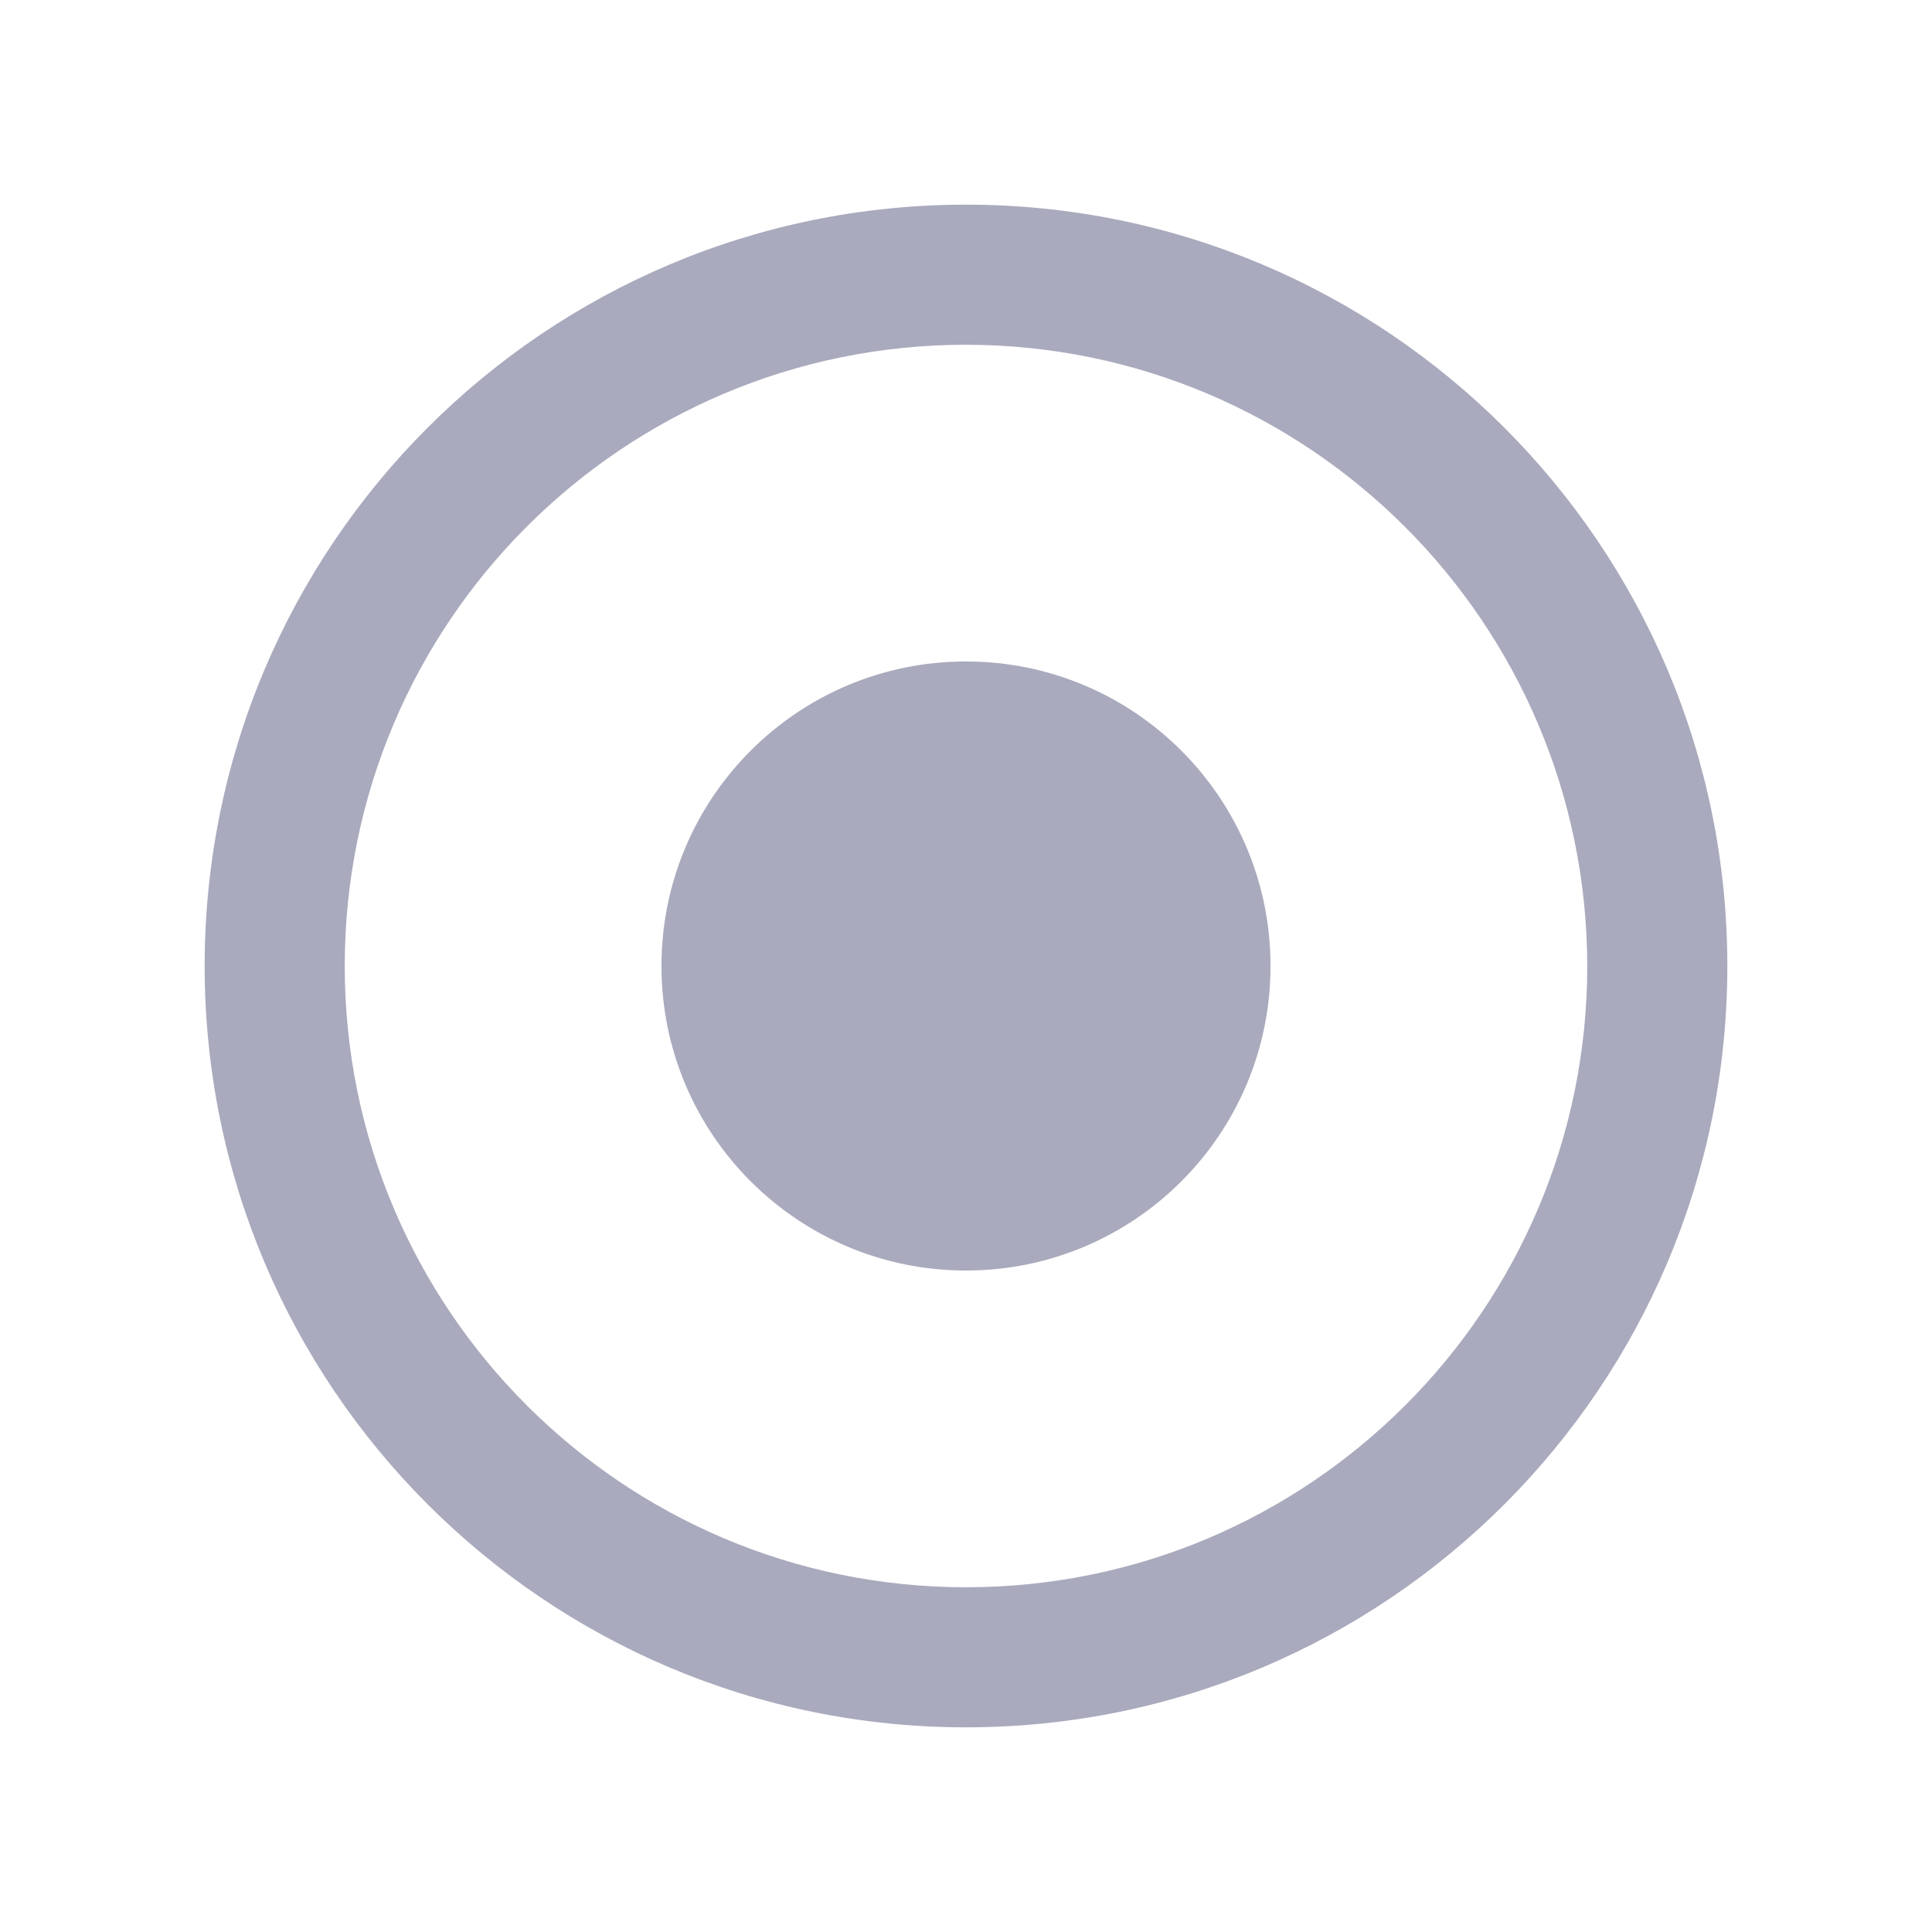
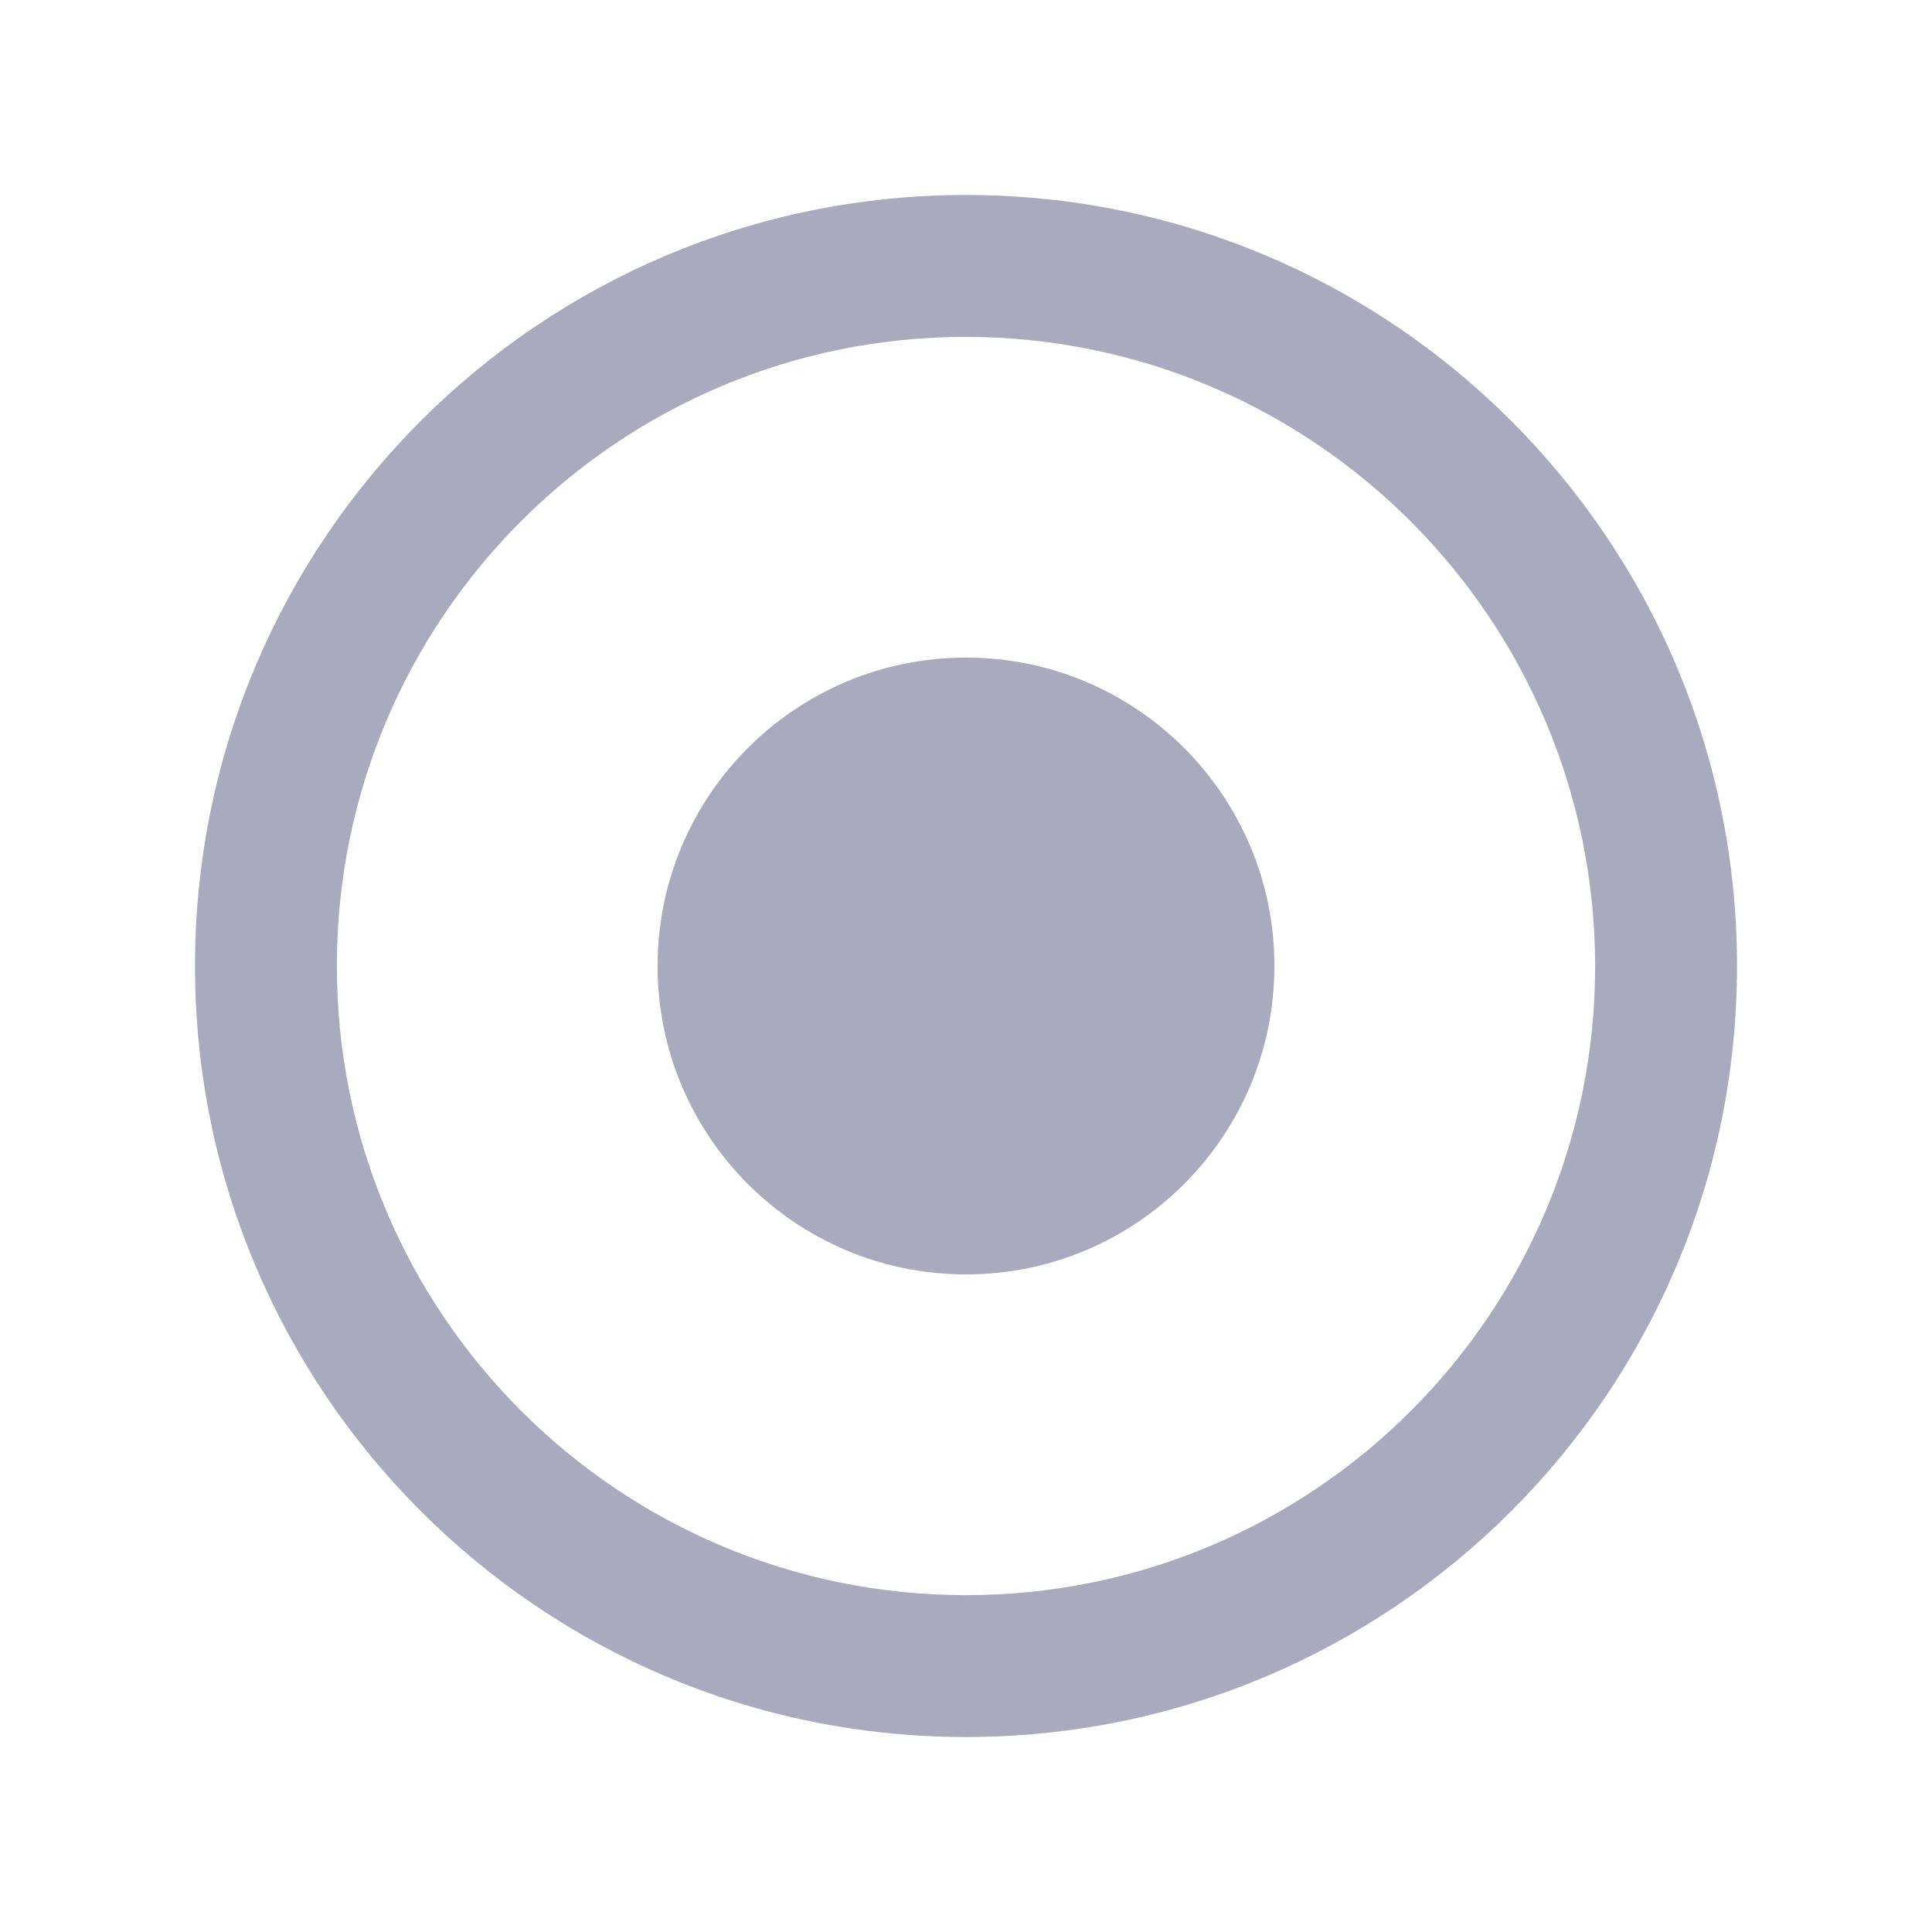
- <svg xmlns="http://www.w3.org/2000/svg" xmlns:xlink="http://www.w3.org/1999/xlink" version="1.1" id="Capa_1" x="0px" y="0px" viewBox="0 0 426.667 426.667" style="enable-background:new 0 0 426.667 426.667;" xml:space="preserve">
+ <svg xmlns="http://www.w3.org/2000/svg" xmlns:xlink="http://www.w3.org/1999/xlink" version="1.1" id="Capa_1" x="0px" y="0px" viewBox="0 0 32 32" xml:space="preserve" width="32" height="32">
  <defs id="defs53">
    <linearGradient id="linearGradient4595">
      <stop style="stop-color:#000000;stop-opacity:1;" offset="0" id="stop4591" />
      <stop style="stop-color:#000000;stop-opacity:0;" offset="1" id="stop4593" />
    </linearGradient>
    <linearGradient xlink:href="#linearGradient4595" id="linearGradient4597" x1="0" y1="213.333" x2="426.666" y2="213.333" gradientUnits="userSpaceOnUse" />
  </defs>
-   <g id="g4589" transform="matrix(0.7881351,0,0,0.7881351,45.19827,45.19827)" style="fill-opacity:1;fill:#aaaabe">
-     <g id="g6" style="fill-opacity:1;fill:#aaaabe">
-       <g id="g4" style="fill-opacity:1;fill:#aaaabe">
-         <path id="path2" d="M 213.333,0 C 95.513,0 0,95.513 0,213.333 c 0,117.82 95.513,213.333 213.333,213.333 117.82,0 213.333,-95.513 213.333,-213.333 C 426.666,95.513 331.154,0 213.333,0 Z m 0,387.413 c -96.142,0 -174.08,-77.938 -174.08,-174.08 0,-96.142 77.938,-174.08 174.08,-174.08 96.093,0.118 173.962,77.987 174.08,174.08 0,96.142 -77.938,174.08 -174.08,174.08 z" style="fill-opacity:1;fill:#aaaabe" />
+   <g id="g4589" transform="matrix(0.05986071,0,0,0.05986071,3.229735,3.229735)" style="fill:#aaaabe;fill-opacity:1">
+     <g id="g6" style="fill:#aaaabe;fill-opacity:1">
+       <g id="g4" style="fill:#aaaabe;fill-opacity:1">
+         <path id="path2" d="M 213.333,0 C 95.513,0 0,95.513 0,213.333 c 0,117.82 95.513,213.333 213.333,213.333 117.82,0 213.333,-95.513 213.333,-213.333 C 426.666,95.513 331.154,0 213.333,0 Z m 0,387.413 c -96.142,0 -174.08,-77.938 -174.08,-174.08 0,-96.142 77.938,-174.08 174.08,-174.08 96.093,0.118 173.962,77.987 174.08,174.08 0,96.142 -77.938,174.08 -174.08,174.08 z" style="fill:#aaaabe;fill-opacity:1" />
      </g>
    </g>
-     <g id="g12" style="fill-opacity:1;fill:#aaaabe">
-       <g id="g10" style="fill-opacity:1;fill:#aaaabe">
-         <circle id="circle8" r="64" cy="213.333" cx="213.333" style="fill-opacity:1;fill:#aaaabe" />
+     <g id="g12" style="fill:#aaaabe;fill-opacity:1">
+       <g id="g10" style="fill:#aaaabe;fill-opacity:1">
+         <circle id="circle8" r="64" cy="213.333" cx="213.333" style="fill:#aaaabe;fill-opacity:1" />
      </g>
    </g>
-     <g id="g18" style="fill-opacity:1;fill:#aaaabe">
-       <g id="g16" style="fill-opacity:1;fill:#aaaabe">
-         <path id="path14" d="M 213.333,128 C 166.205,128 128,166.205 128,213.333 c 0,47.128 38.205,85.333 85.333,85.333 47.128,0 85.333,-38.205 85.333,-85.333 0,-47.128 -38.204,-85.333 -85.333,-85.333 z m 0,128 c -23.564,0 -42.667,-19.103 -42.667,-42.667 0,-23.564 19.103,-42.667 42.667,-42.667 23.564,0 42.667,19.103 42.667,42.667 C 256,236.897 236.897,256 213.333,256 Z" style="fill-opacity:1;fill:#aaaabe" />
+     <g id="g18" style="fill:#aaaabe;fill-opacity:1">
+       <g id="g16" style="fill:#aaaabe;fill-opacity:1">
+         <path id="path14" d="M 213.333,128 C 166.205,128 128,166.205 128,213.333 c 0,47.128 38.205,85.333 85.333,85.333 47.128,0 85.333,-38.205 85.333,-85.333 0,-47.128 -38.204,-85.333 -85.333,-85.333 z m 0,128 c -23.564,0 -42.667,-19.103 -42.667,-42.667 0,-23.564 19.103,-42.667 42.667,-42.667 23.564,0 42.667,19.103 42.667,42.667 C 256,236.897 236.897,256 213.333,256 Z" style="fill:#aaaabe;fill-opacity:1" />
      </g>
    </g>
-     <g id="g20" style="fill-opacity:1;fill:#aaaabe">
+     <g id="g20" style="fill:#aaaabe;fill-opacity:1">
</g>
-     <g id="g22" style="fill-opacity:1;fill:#aaaabe">
+     <g id="g22" style="fill:#aaaabe;fill-opacity:1">
</g>
-     <g id="g24" style="fill-opacity:1;fill:#aaaabe">
+     <g id="g24" style="fill:#aaaabe;fill-opacity:1">
</g>
-     <g id="g26" style="fill-opacity:1;fill:#aaaabe">
+     <g id="g26" style="fill:#aaaabe;fill-opacity:1">
</g>
-     <g id="g28" style="fill-opacity:1;fill:#aaaabe">
+     <g id="g28" style="fill:#aaaabe;fill-opacity:1">
</g>
-     <g id="g30" style="fill-opacity:1;fill:#aaaabe">
+     <g id="g30" style="fill:#aaaabe;fill-opacity:1">
</g>
-     <g id="g32" style="fill-opacity:1;fill:#aaaabe">
+     <g id="g32" style="fill:#aaaabe;fill-opacity:1">
</g>
-     <g id="g34" style="fill-opacity:1;fill:#aaaabe">
+     <g id="g34" style="fill:#aaaabe;fill-opacity:1">
</g>
-     <g id="g36" style="fill-opacity:1;fill:#aaaabe">
+     <g id="g36" style="fill:#aaaabe;fill-opacity:1">
</g>
-     <g id="g38" style="fill-opacity:1;fill:#aaaabe">
+     <g id="g38" style="fill:#aaaabe;fill-opacity:1">
</g>
-     <g id="g40" style="fill-opacity:1;fill:#aaaabe">
+     <g id="g40" style="fill:#aaaabe;fill-opacity:1">
</g>
-     <g id="g42" style="fill-opacity:1;fill:#aaaabe">
+     <g id="g42" style="fill:#aaaabe;fill-opacity:1">
</g>
-     <g id="g44" style="fill-opacity:1;fill:#aaaabe">
+     <g id="g44" style="fill:#aaaabe;fill-opacity:1">
</g>
-     <g id="g46" style="fill-opacity:1;fill:#aaaabe">
+     <g id="g46" style="fill:#aaaabe;fill-opacity:1">
</g>
-     <g id="g48" style="fill-opacity:1;fill:#aaaabe">
+     <g id="g48" style="fill:#aaaabe;fill-opacity:1">
</g>
  </g>
</svg>
